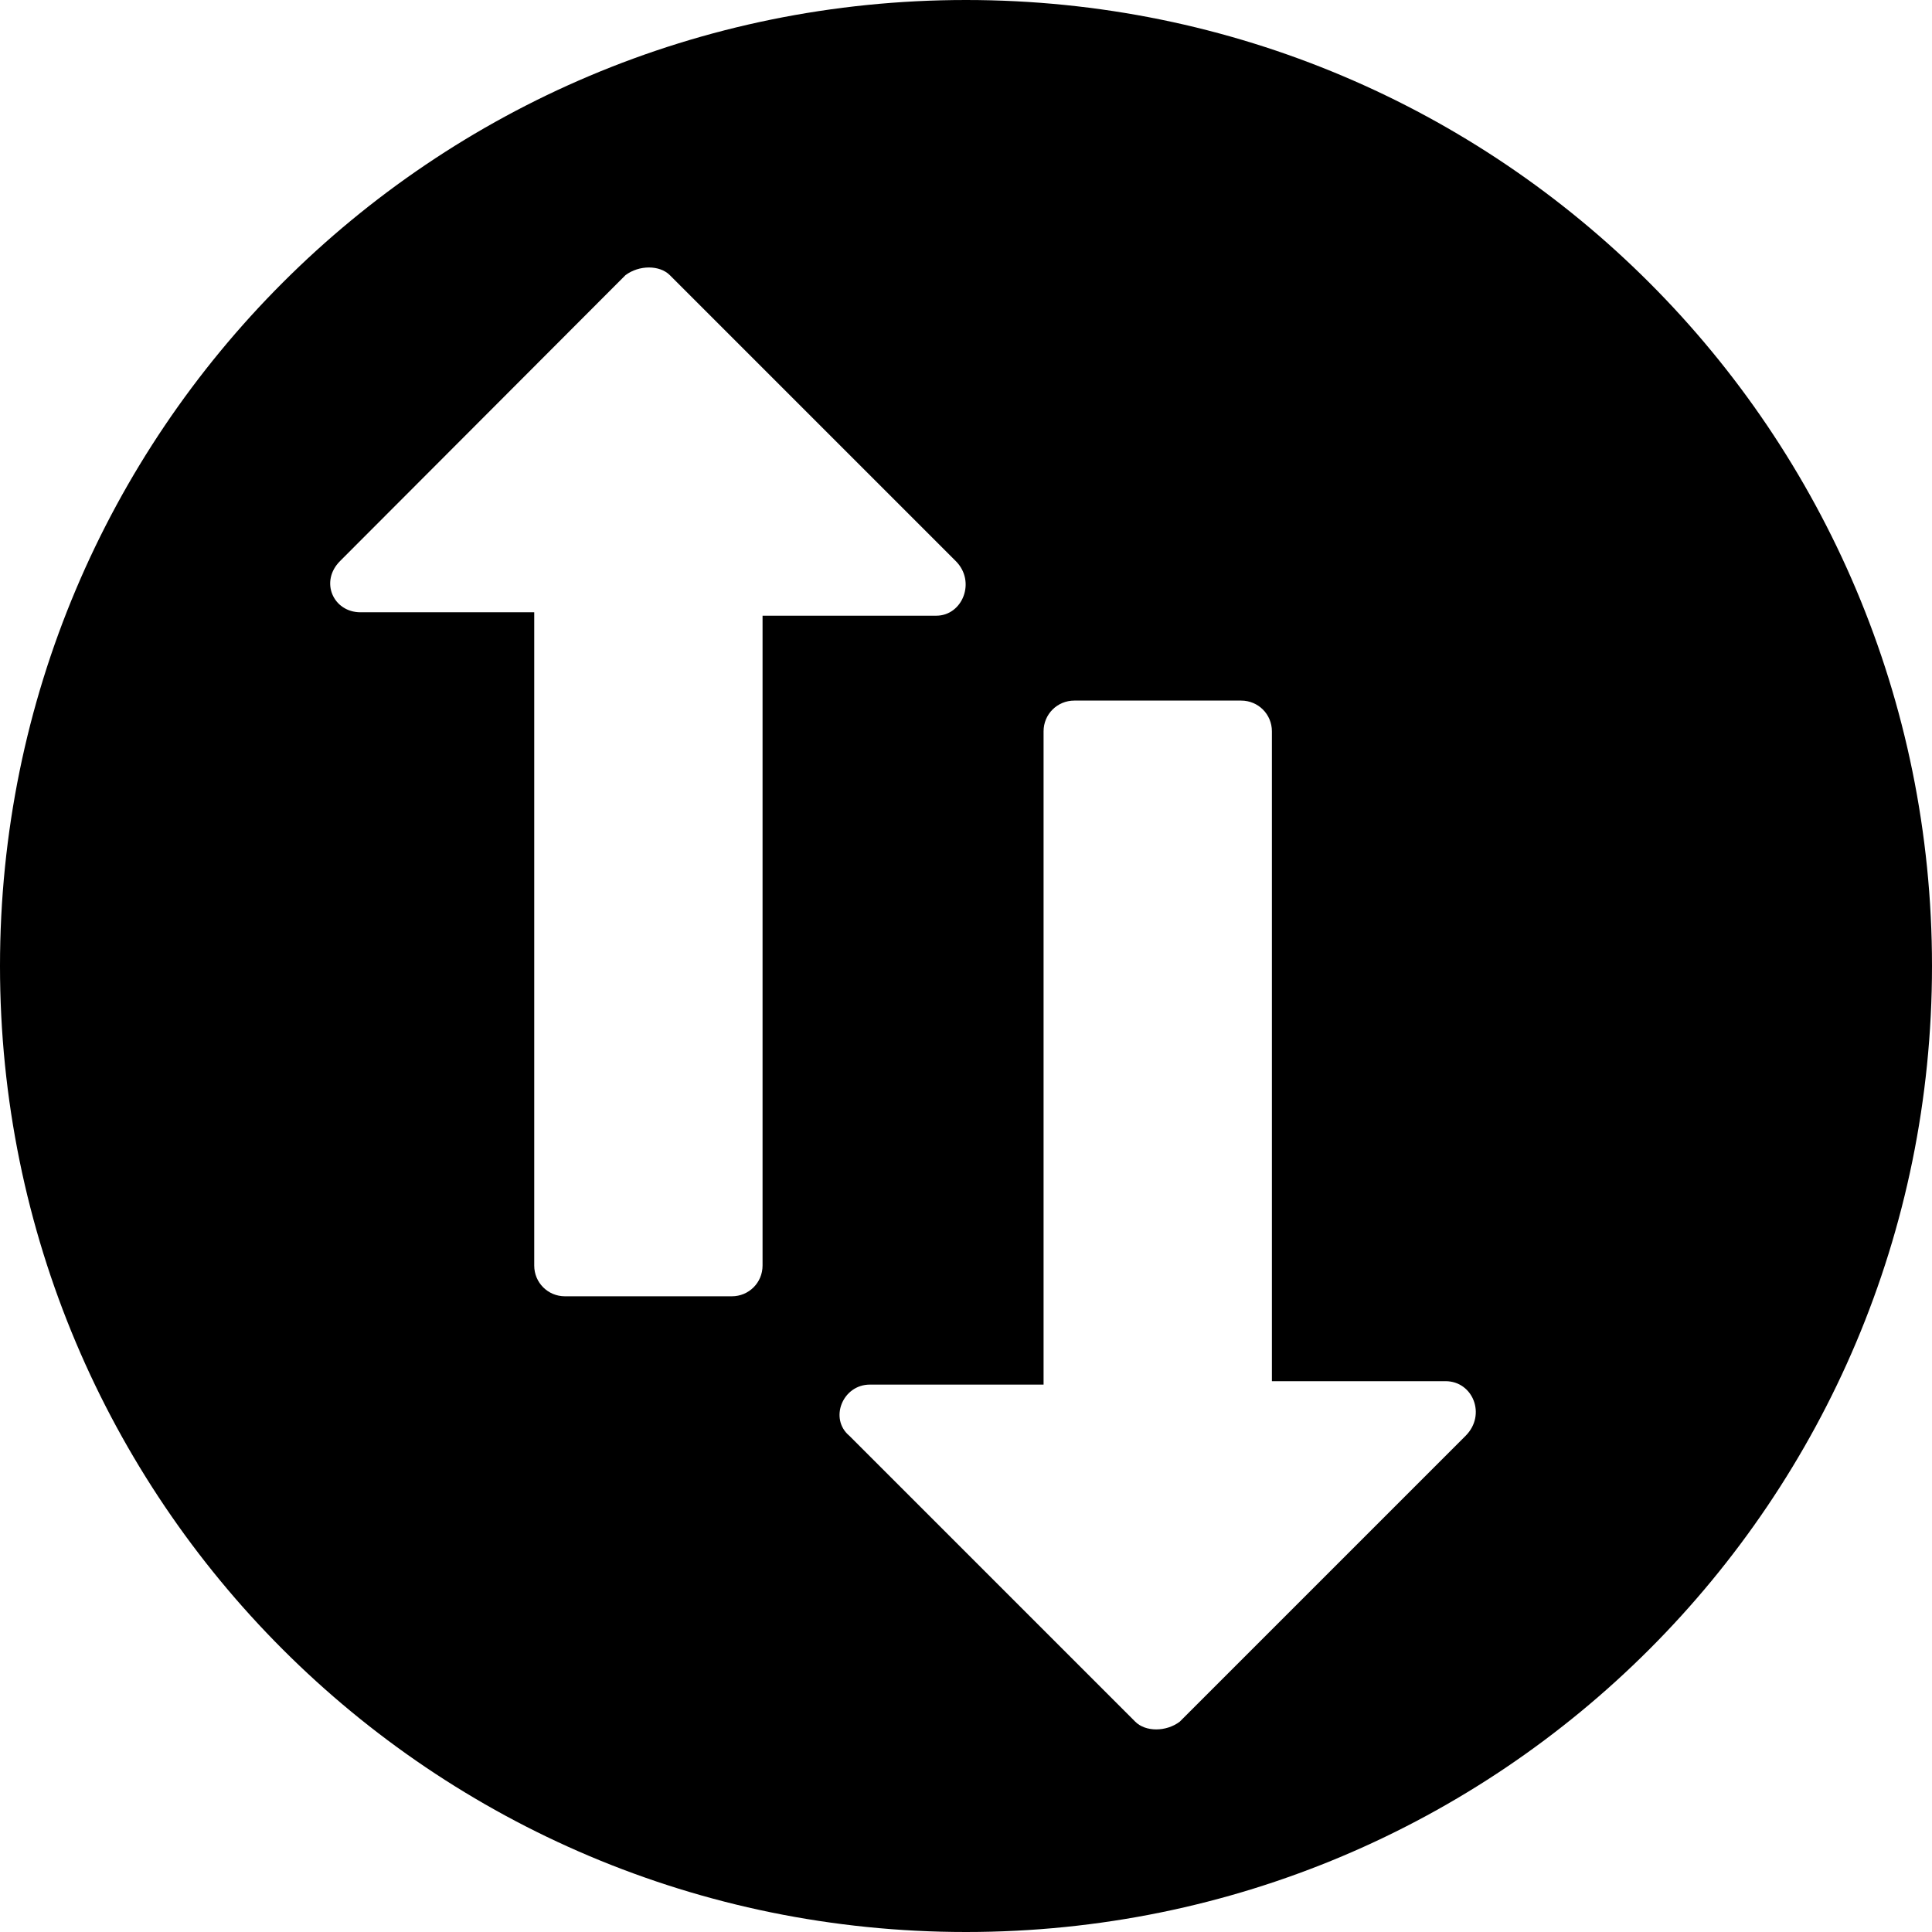
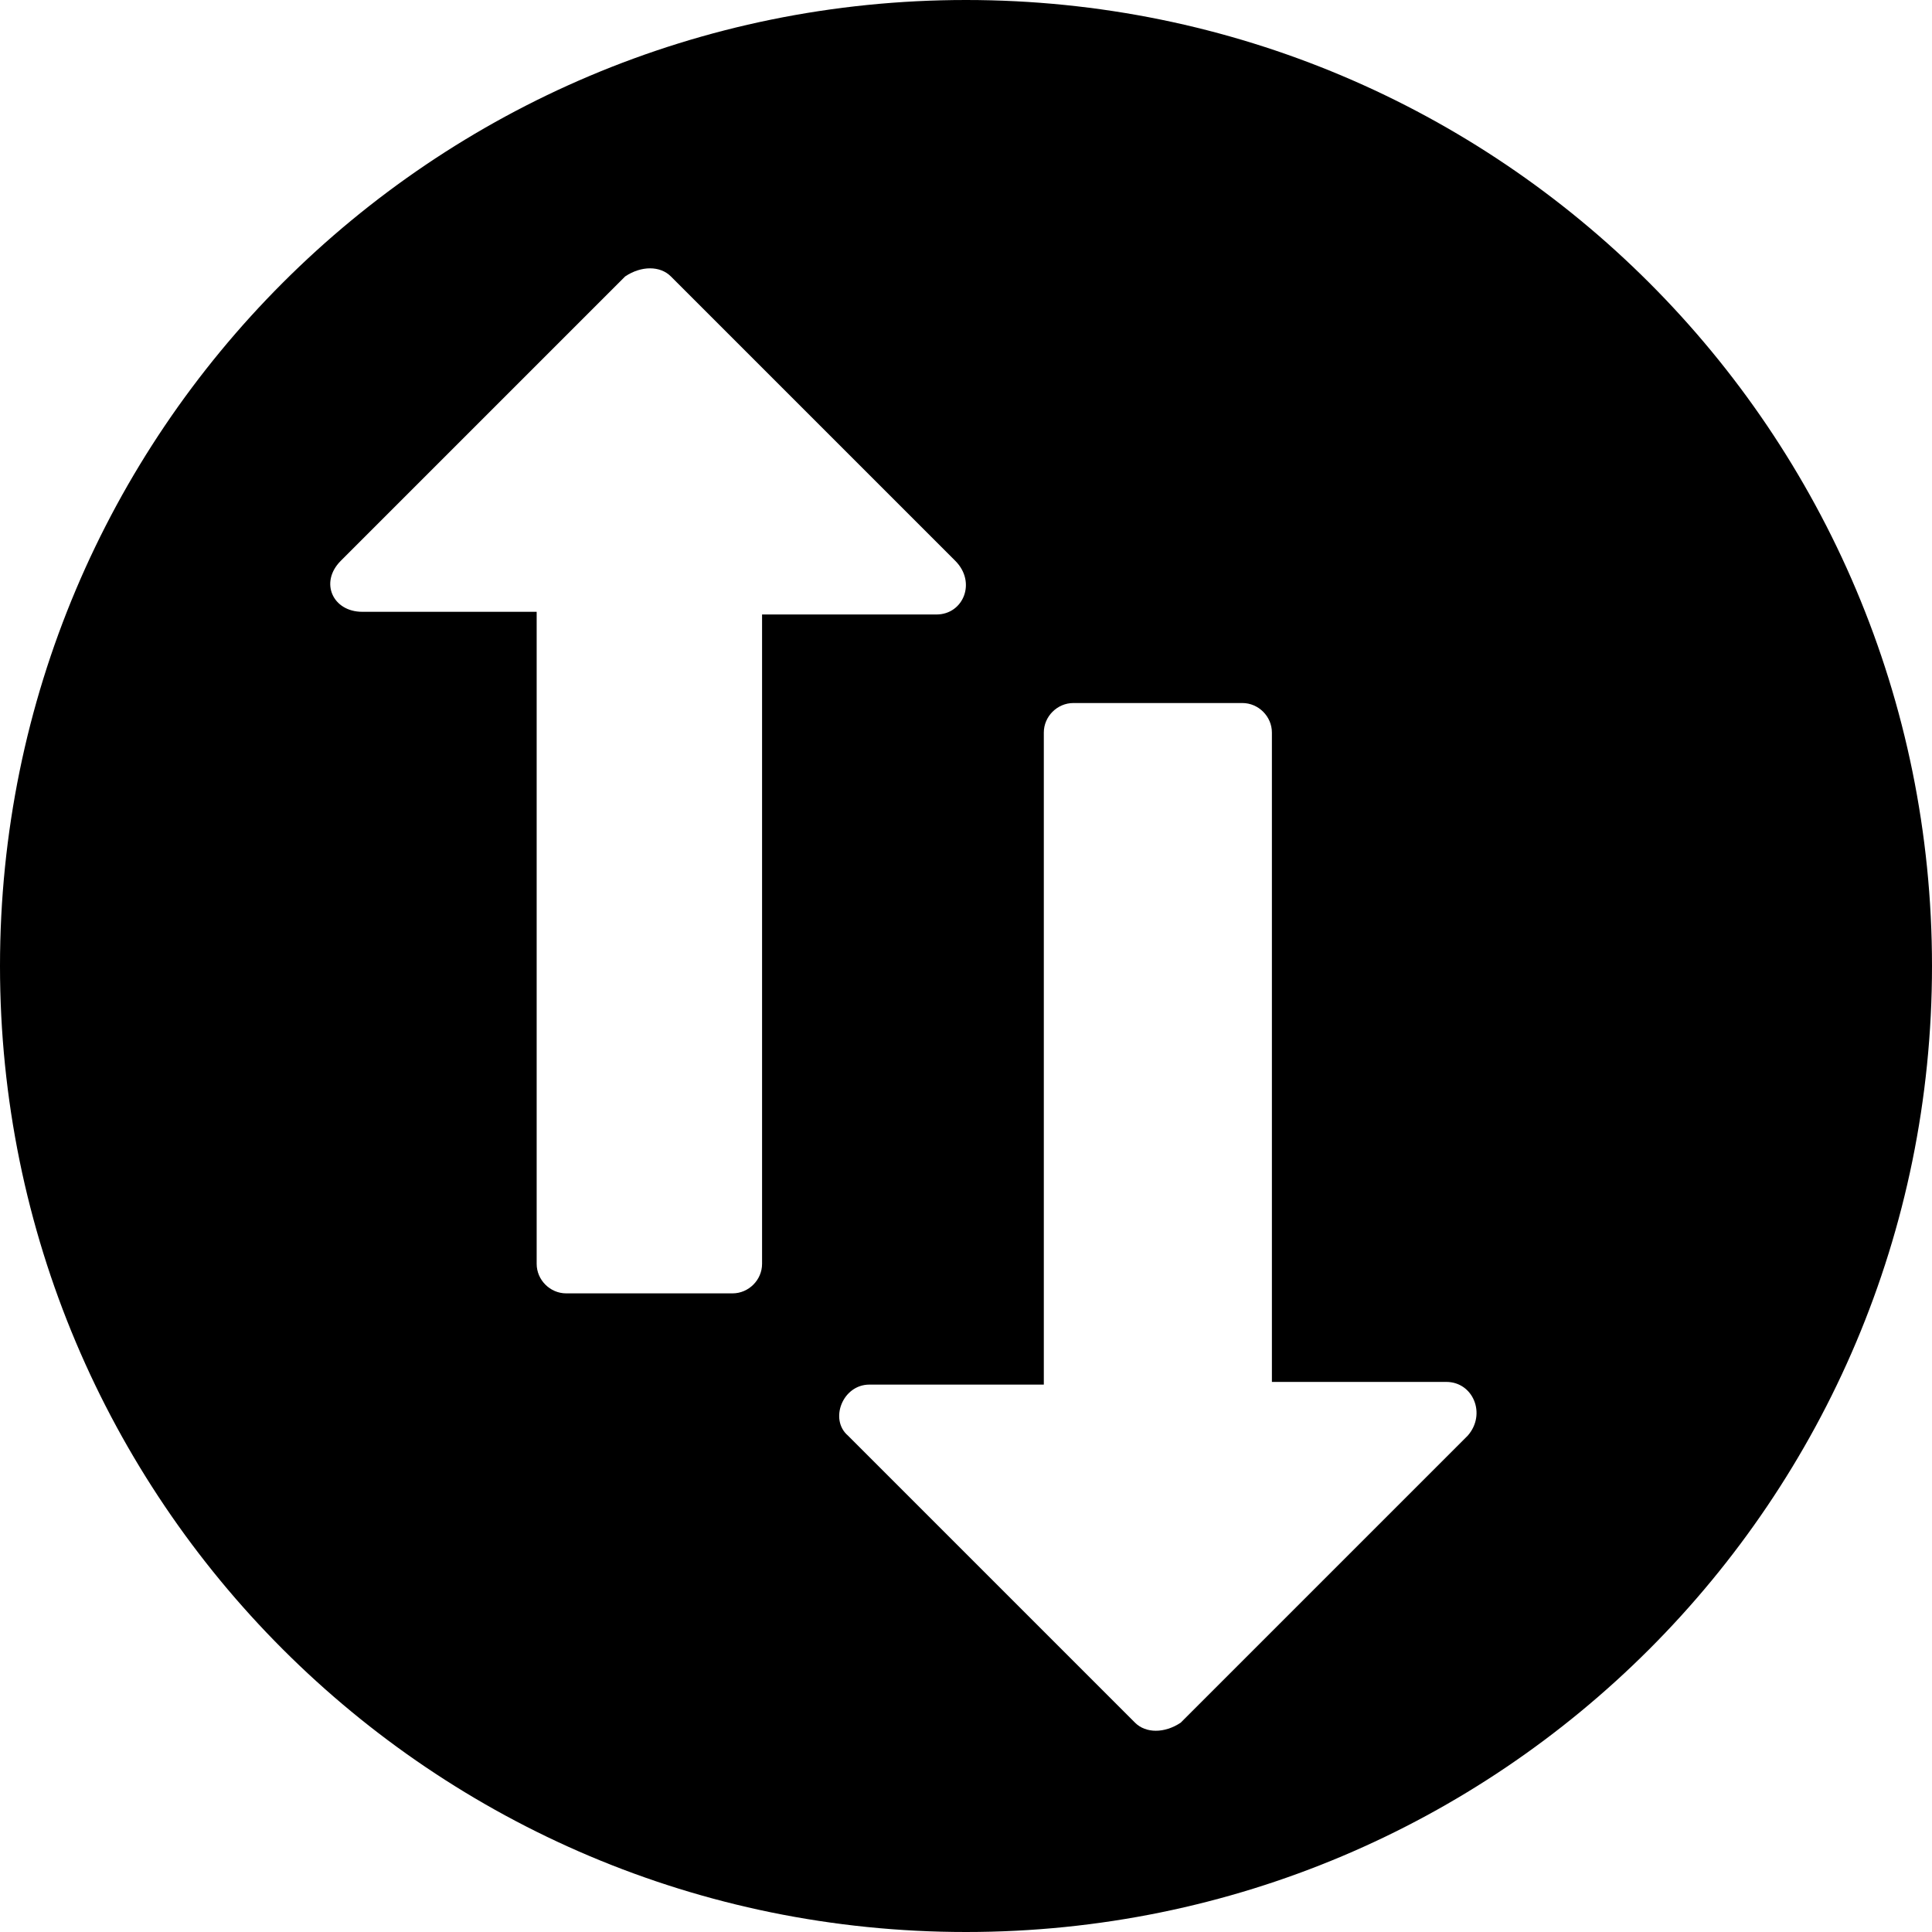
- <svg xmlns="http://www.w3.org/2000/svg" version="1.1" id="Layer_1" x="0px" y="0px" viewBox="108 0 396 396" style="enable-background:new 108 0 396 396;" xml:space="preserve">
-   <path d="M504,198c0,109.5-88.5,198-198,198s-198-88.5-198-198S196.5,0,306,0S504,88.5,504,198z M303.9,115l-58.6-58.6  c-2.1-2.1-6.3-2.1-9.1,0L177.7,115c-4.2,4.2-1.4,10.5,4.2,10.5h35.6v133.9c0,3.5,2.8,6.3,6.3,6.3h34.2c3.5,0,6.3-2.8,6.3-6.3V126.2  h35.6C305.3,126.2,308.1,119.2,303.9,115z M404.3,283.1h-35.6V149.9c0-3.5-2.8-6.3-6.3-6.3h-34.2c-3.5,0-6.3,2.8-6.3,6.3v133.9  h-35.6c-5.6,0-8.4,7-4.2,10.5l58.6,58.6c2.1,2.1,6.3,2.1,9.1,0l58.6-58.6C412.7,290,409.9,283.1,404.3,283.1z" />
+ <svg xmlns="http://www.w3.org/2000/svg" version="1.1" id="Layer_1" x="0px" y="0px" viewBox="0 0 72 72" style="enable-background:new 0 0 72 72;" xml:space="preserve">
+   <path d="M72,36c0,19.9-16.1,36-36,36S0,55.9,0,36S16.1,0,36,0S72,16.1,72,36z M35.6,20.9L25,10.3c-0.4-0.4-1.1-0.4-1.7,0L12.7,20.9  c-0.8,0.8-0.3,1.9,0.8,1.9h6.5v24.3c0,0.6,0.5,1.1,1.1,1.1h6.2c0.6,0,1.1-0.5,1.1-1.1V22.9h6.5C35.9,22.9,36.4,21.7,35.6,20.9z   M53.9,51.5h-6.5V27.3c0-0.6-0.5-1.1-1.1-1.1H40c-0.6,0-1.1,0.5-1.1,1.1v24.3h-6.5c-1,0-1.5,1.3-0.8,1.9l10.7,10.7  c0.4,0.4,1.1,0.4,1.7,0l10.7-10.7C55.4,52.7,54.9,51.5,53.9,51.5z" />
</svg>
